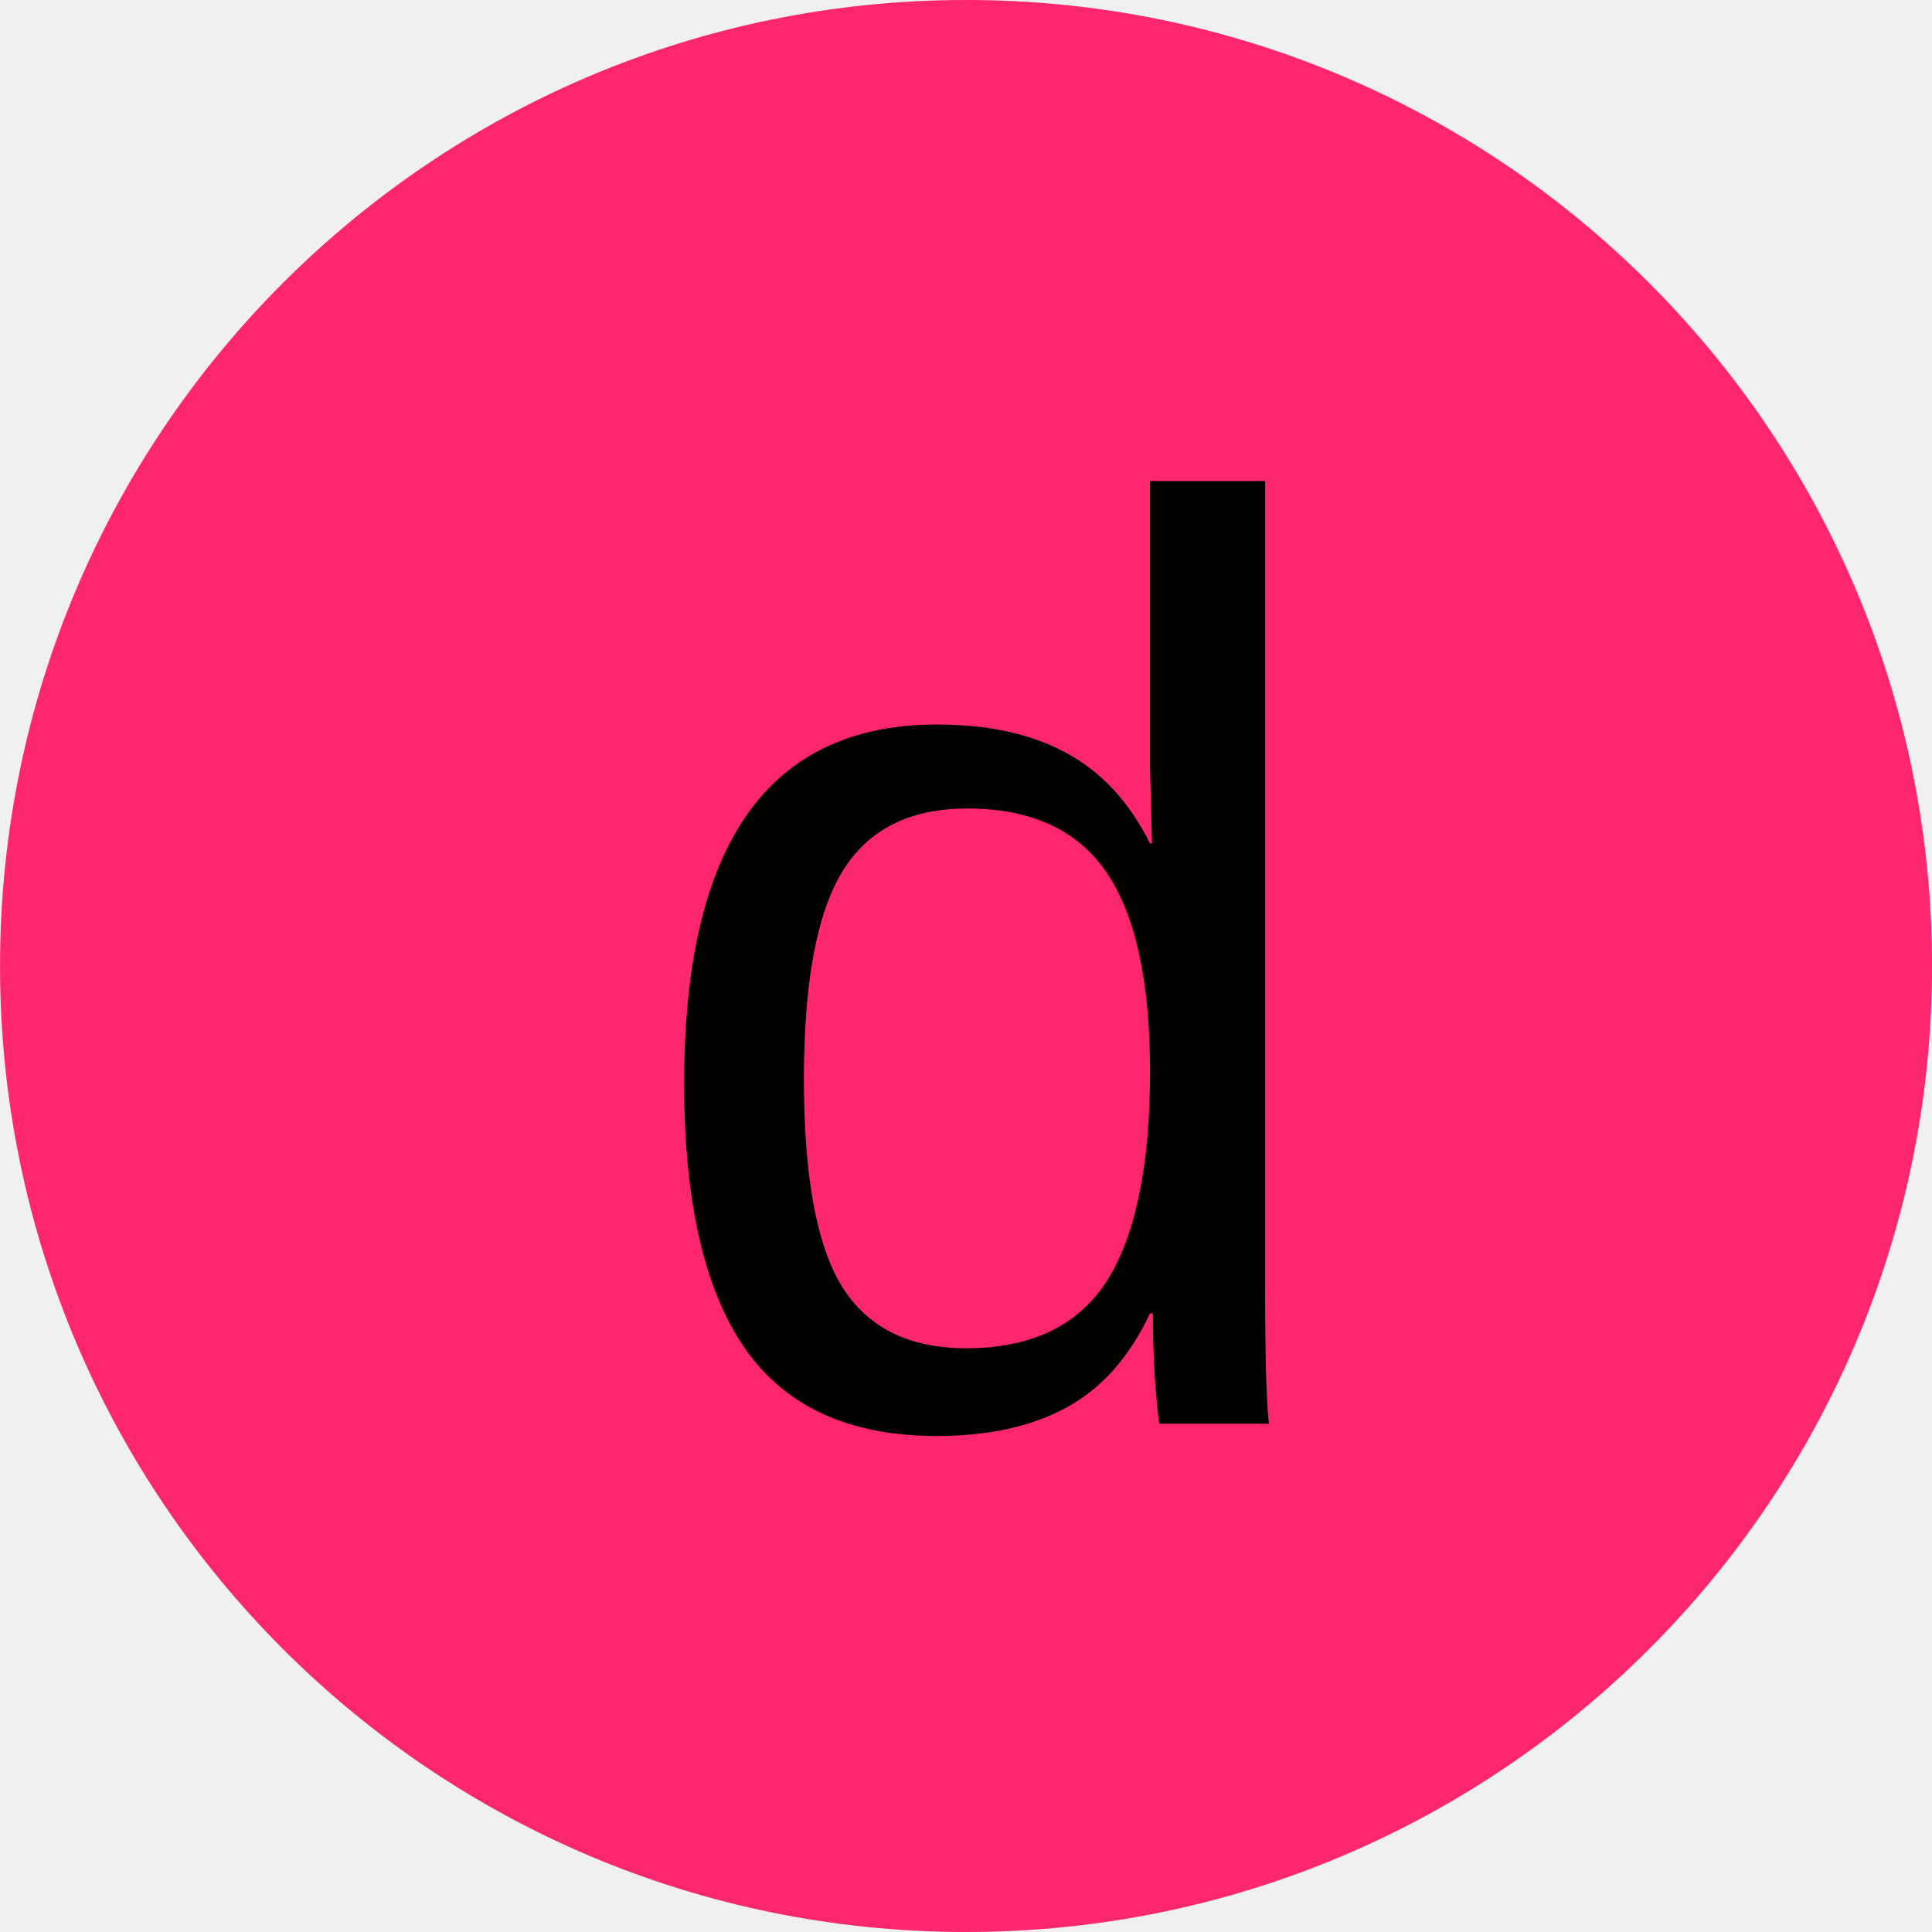
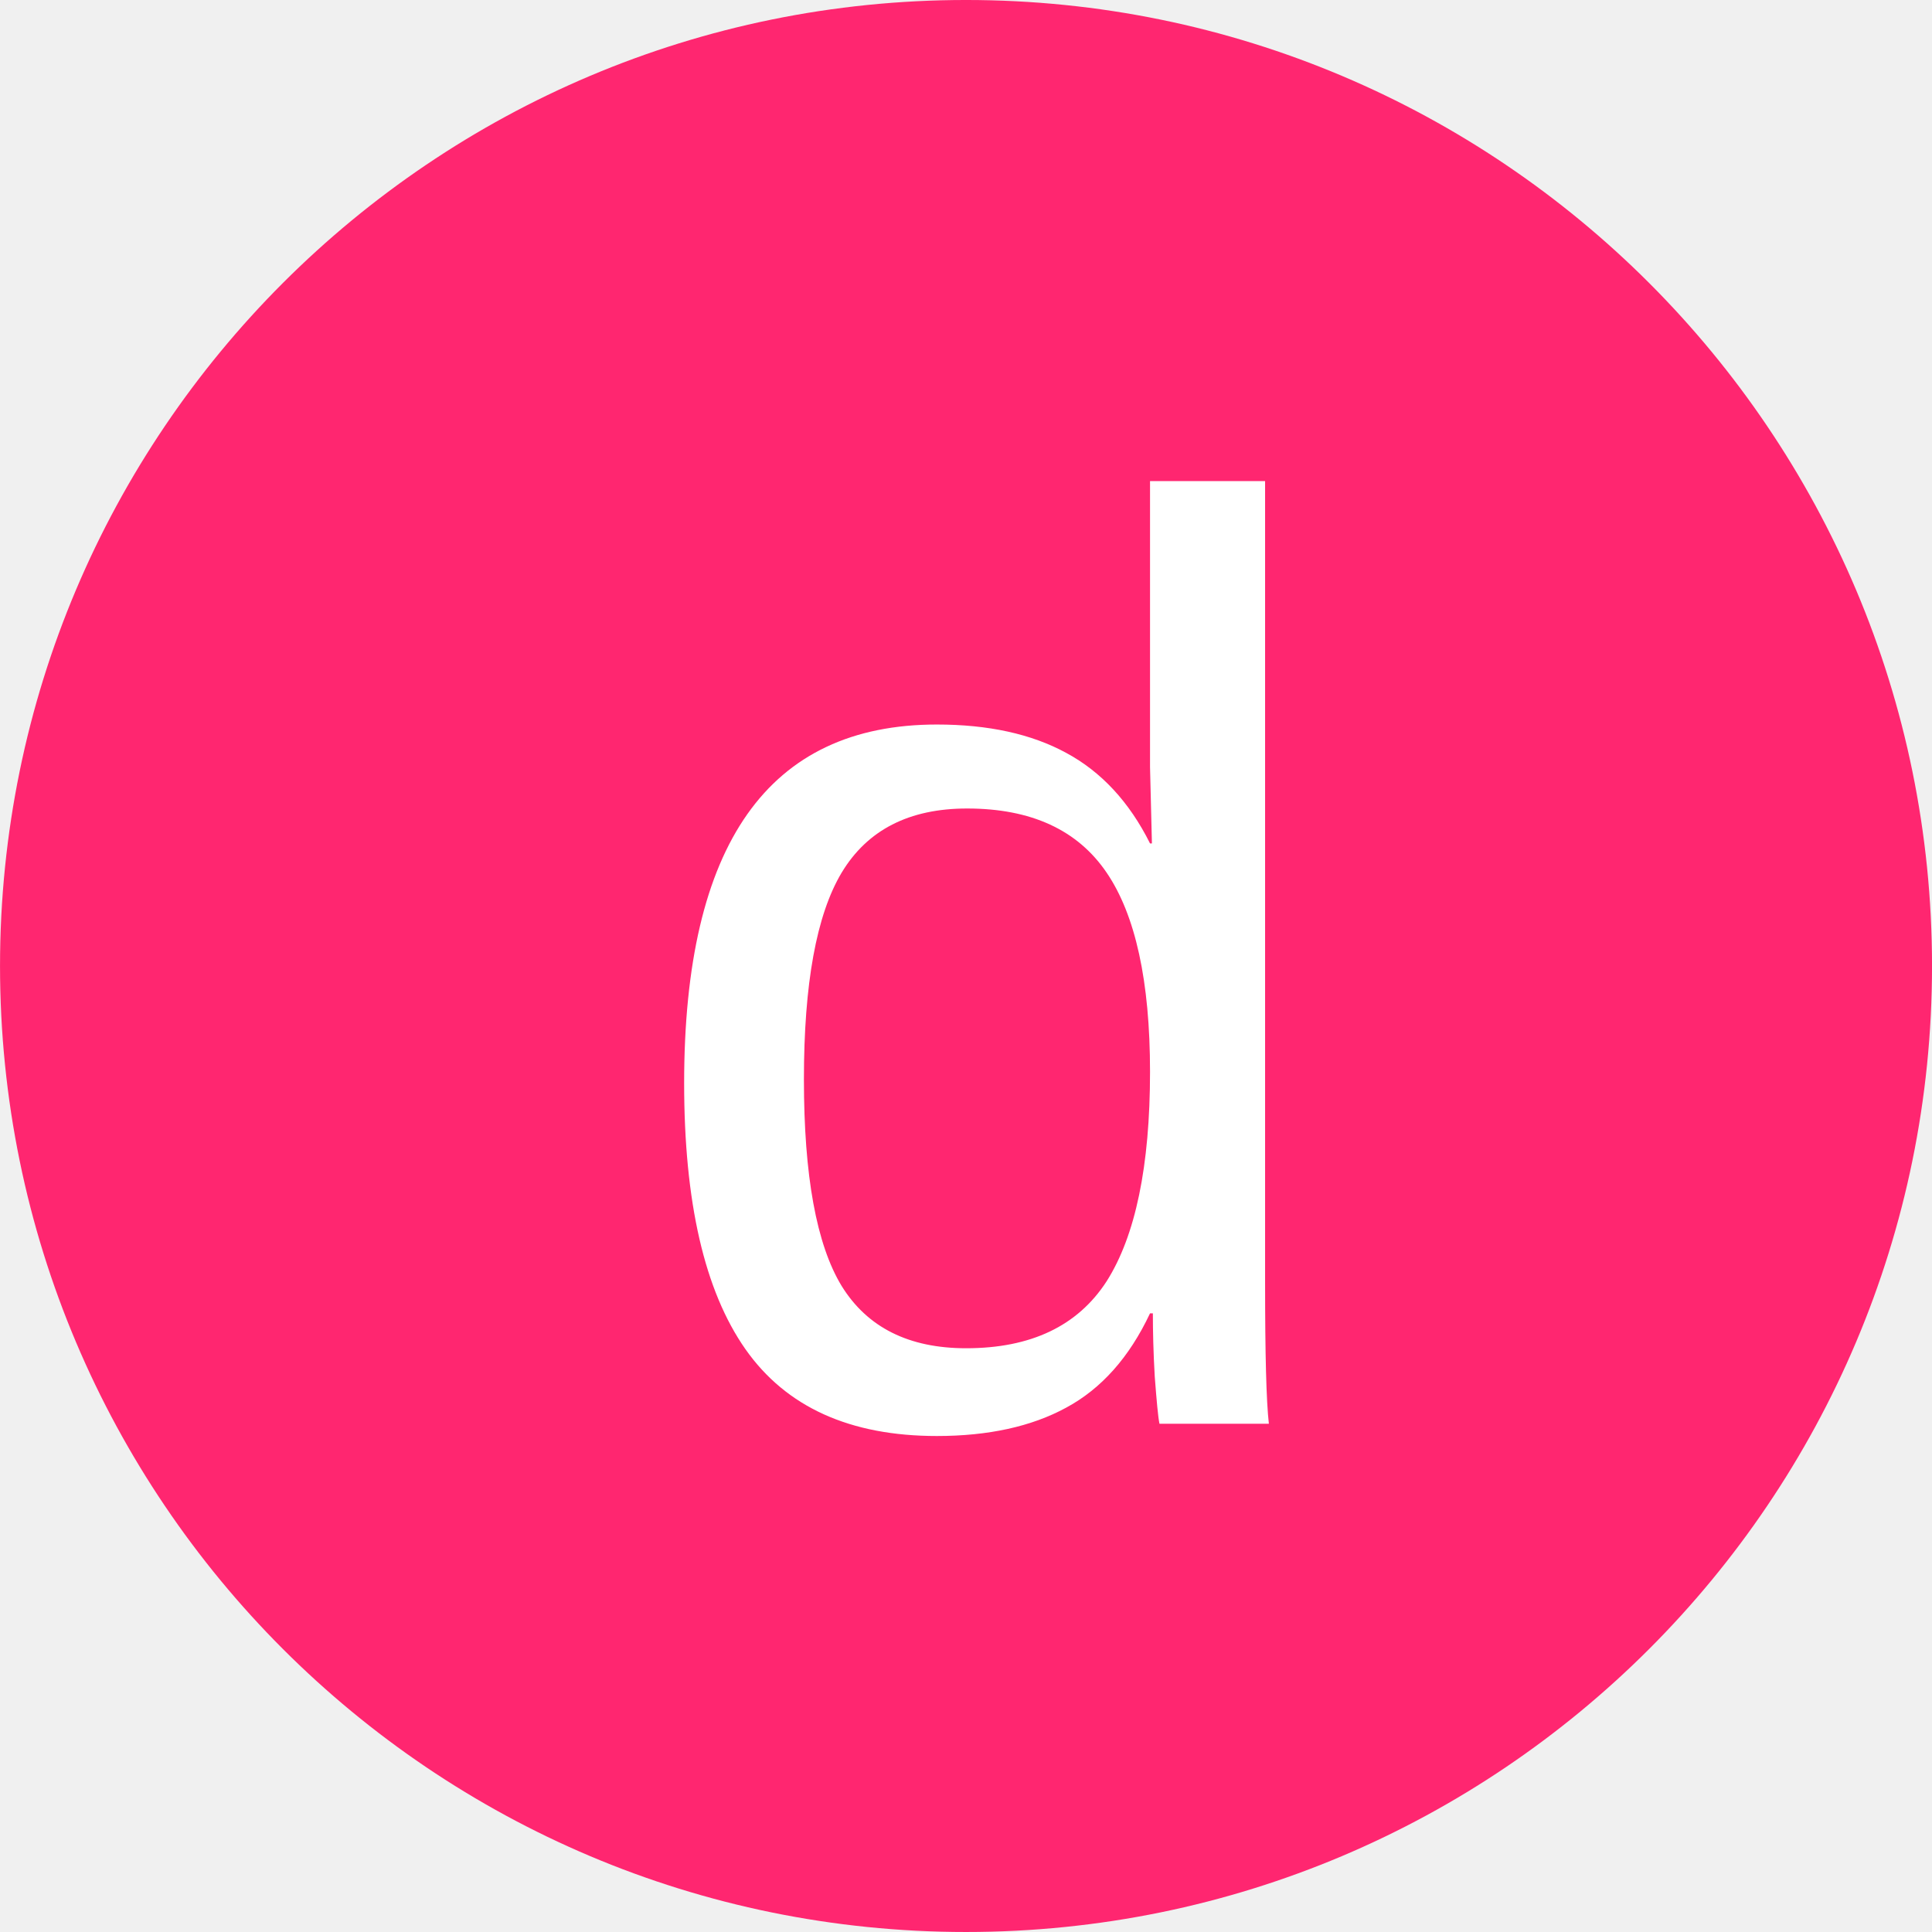
<svg xmlns="http://www.w3.org/2000/svg" width="32mm" height="32mm" viewBox="0 0 32 32" version="1.1" id="svg1542" xml:space="preserve">
  <defs id="defs1539">
    <linearGradient id="swatch8">
      <stop style="stop-color:#ff2670;stop-opacity:1;" offset="0" id="stop8" />
    </linearGradient>
    <rect x="-6.245" y="-117.092" width="504.275" height="70.255" id="rect2071" />
    <marker orient="auto" refY="0" refX="0" id="TriangleOutM-6-3-9-7-9-8-1-4" style="overflow:visible" viewBox="0 0 4.26 4.924" markerWidth="4.26" markerHeight="4.924" preserveAspectRatio="xMidYMid">
      <path id="path1092-96-1-3-93-0-2-7-4" d="M 5.77,0 -2.88,5 V -5 Z" style="fill:#e1147b;fill-opacity:1;fill-rule:evenodd;stroke:#e1147b;stroke-width:1pt;stroke-opacity:1" transform="scale(0.4)" />
    </marker>
    <marker orient="auto" refY="0" refX="0" id="TriangleOutM-6-3-9-7-9-8-1-4-4" style="overflow:visible" viewBox="0 0 4.26 4.924" markerWidth="4.26" markerHeight="4.924" preserveAspectRatio="xMidYMid">
      <path id="path1092-96-1-3-93-0-2-7-4-7" d="M 5.77,0 -2.88,5 V -5 Z" style="fill:#e1147b;fill-opacity:1;fill-rule:evenodd;stroke:#e1147b;stroke-width:1pt;stroke-opacity:1" transform="scale(0.4)" />
    </marker>
    <marker orient="auto" refY="0" refX="0" id="TriangleOutM-6-3-9-7-9-8-1-4-8" style="overflow:visible">
      <path id="path1092-96-1-3-93-0-2-7-4-0" d="M 5.77,0 -2.88,5 V -5 Z" style="fill:#e1147b;fill-opacity:1;fill-rule:evenodd;stroke:#e1147b;stroke-width:1pt;stroke-opacity:1" transform="scale(0.4)" />
    </marker>
    <marker style="overflow:visible" id="TriangleOutM-6-0" refX="0" refY="0" orient="auto">
      <path transform="scale(0.4)" style="fill:#53cbc8;fill-opacity:1;fill-rule:evenodd;stroke:#53cbc8;stroke-width:1pt;stroke-opacity:1" d="M 5.77,0 -2.88,5 V -5 Z" id="path1092-96-8" />
    </marker>
    <marker style="overflow:visible" id="TriangleOutM-6-3-2-7" refX="0" refY="0" orient="auto">
      <path transform="scale(0.4)" style="fill:#53cbc8;fill-opacity:1;fill-rule:evenodd;stroke:#53cbc8;stroke-width:1pt;stroke-opacity:1" d="M 5.77,0 -2.88,5 V -5 Z" id="path1092-96-1-6-4" />
    </marker>
    <marker orient="auto" refY="0" refX="0" id="TriangleOutM-6-3-1" style="overflow:visible">
      <path id="path1092-96-1-9" d="M 5.77,0 -2.88,5 V -5 Z" style="fill:#53cbc8;fill-opacity:1;fill-rule:evenodd;stroke:#53cbc8;stroke-width:1pt;stroke-opacity:1" transform="scale(0.4)" />
    </marker>
    <marker style="overflow:visible" id="TriangleOutM-6-0-2" refX="0" refY="0" orient="auto">
      <path transform="scale(0.4)" style="fill:#53cbc8;fill-opacity:1;fill-rule:evenodd;stroke:#53cbc8;stroke-width:1pt;stroke-opacity:1" d="M 5.77,0 -2.88,5 V -5 Z" id="path1092-96-8-5" />
    </marker>
    <marker style="overflow:visible" id="TriangleOutM-6-3-2-7-1" refX="0" refY="0" orient="auto">
      <path transform="scale(0.4)" style="fill:#53cbc8;fill-opacity:1;fill-rule:evenodd;stroke:#53cbc8;stroke-width:1pt;stroke-opacity:1" d="M 5.77,0 -2.88,5 V -5 Z" id="path1092-96-1-6-4-1" />
    </marker>
    <marker orient="auto" refY="0" refX="0" id="TriangleOutM-6-3-1-2" style="overflow:visible">
      <path id="path1092-96-1-9-0" d="M 5.77,0 -2.88,5 V -5 Z" style="fill:#53cbc8;fill-opacity:1;fill-rule:evenodd;stroke:#53cbc8;stroke-width:1pt;stroke-opacity:1" transform="scale(0.4)" />
    </marker>
    <marker orient="auto" refY="0" refX="0" id="TriangleOutM-6-3-9-7-9-8-1-4-49" style="overflow:visible" viewBox="0 0 4.26 4.924" markerWidth="4.26" markerHeight="4.924" preserveAspectRatio="xMidYMid">
      <path id="path1092-96-1-3-93-0-2-7-4-2" d="M 5.77,0 -2.88,5 V -5 Z" style="fill:#e1147b;fill-opacity:1;fill-rule:evenodd;stroke:#e1147b;stroke-width:1pt;stroke-opacity:1" transform="scale(0.4)" />
    </marker>
    <marker orient="auto" refY="0" refX="0" id="TriangleOutM-6-3-9-7-9-8-1-4-4-2" style="overflow:visible" viewBox="0 0 4.26 4.924" markerWidth="4.26" markerHeight="4.924" preserveAspectRatio="xMidYMid">
      <path id="path1092-96-1-3-93-0-2-7-4-7-7" d="M 5.77,0 -2.88,5 V -5 Z" style="fill:#e1147b;fill-opacity:1;fill-rule:evenodd;stroke:#e1147b;stroke-width:1pt;stroke-opacity:1" transform="scale(0.4)" />
    </marker>
    <marker orient="auto" refY="0" refX="0" id="TriangleOutM-6-3-9-7-9-8-1-4-8-4" style="overflow:visible" viewBox="0 0 4.26 4.924" markerWidth="4.26" markerHeight="4.924" preserveAspectRatio="xMidYMid">
      <path id="path1092-96-1-3-93-0-2-7-4-0-8" d="M 5.77,0 -2.88,5 V -5 Z" style="fill:#e1147b;fill-opacity:1;fill-rule:evenodd;stroke:#e1147b;stroke-width:1pt;stroke-opacity:1" transform="scale(0.4)" />
    </marker>
    <marker orient="auto" refY="0" refX="0" id="TriangleOutM-6-3-9-7-9-8-1-4-8-4-9" style="overflow:visible" viewBox="0 0 4.26 4.924" markerWidth="4.26" markerHeight="4.924" preserveAspectRatio="xMidYMid">
      <path id="path1092-96-1-3-93-0-2-7-4-0-8-9" d="M 5.77,0 -2.88,5 V -5 Z" style="fill:#e1147b;fill-opacity:1;fill-rule:evenodd;stroke:#e1147b;stroke-width:1pt;stroke-opacity:1" transform="scale(0.4)" />
    </marker>
    <marker orient="auto" refY="0" refX="0" style="overflow:visible" viewBox="0 0 4.26 4.924" markerWidth="4.26" markerHeight="4.924" preserveAspectRatio="xMidYMid" id="TriangleOutM-6-3-9-7-9-8-1-4-8-48328">
      <path id="path1092-96-1-3-93-0-2-7-4-0-8-1" d="M 5.77,0 -2.88,5 V -5 Z" style="fill:#ff2670;fill-opacity:1;fill-rule:evenodd;stroke:#000000;stroke-width:1pt;stroke-opacity:1" transform="scale(0.4)" />
    </marker>
    <marker orient="auto" refY="0" refX="0" style="overflow:visible" viewBox="0 0 4.26 4.924" markerWidth="4.26" markerHeight="4.924" preserveAspectRatio="xMidYMid" id="TriangleOutM-6-3-9-7-9-8-1-4-8-483282145">
      <path id="path1092-96-1-3-93-0-2-7-4-0-8-1-1" d="M 5.77,0 -2.88,5 V -5 Z" style="fill:#ff2670;fill-opacity:1;fill-rule:evenodd;stroke:#ff2670;stroke-width:1pt;stroke-opacity:1" transform="scale(0.4)" />
    </marker>
    <marker orient="auto" refY="0" refX="0" style="overflow:visible" id="TriangleOutM-6-3-9-7-9-8-1-4-84870">
      <path id="path1092-96-1-3-93-0-2-7-4-0-1" d="M 5.77,0 -2.88,5 V -5 Z" style="fill:#ff2670;fill-opacity:1;fill-rule:evenodd;stroke:#ff2670;stroke-width:1pt;stroke-opacity:1" transform="scale(0.4)" />
    </marker>
    <marker orient="auto" refY="0" refX="0" style="overflow:visible" viewBox="0 0 4.26 4.924" markerWidth="4.26" markerHeight="4.924" preserveAspectRatio="xMidYMid" id="TriangleOutM-6-3-9-7-9-8-1-4-43804">
      <path id="path1092-96-1-3-93-0-2-7-4-7-1" d="M 5.77,0 -2.88,5 V -5 Z" style="fill:#ff2670;fill-opacity:1;fill-rule:evenodd;stroke:#ff2670;stroke-width:1pt;stroke-opacity:1" transform="scale(0.4)" />
    </marker>
    <marker orient="auto" refY="0" refX="0" style="overflow:visible" viewBox="0 0 4.26 4.924" markerWidth="4.26" markerHeight="4.924" preserveAspectRatio="xMidYMid" id="TriangleOutM-6-3-9-7-9-8-1-4-499713">
      <path id="path1092-96-1-3-93-0-2-7-4-2-1" d="M 5.77,0 -2.88,5 V -5 Z" style="fill:#ff2670;fill-opacity:1;fill-rule:evenodd;stroke:#ff2670;stroke-width:1pt;stroke-opacity:1" transform="scale(0.4)" />
    </marker>
    <marker orient="auto" refY="0" refX="0" style="overflow:visible" viewBox="0 0 4.26 4.924" markerWidth="4.26" markerHeight="4.924" preserveAspectRatio="xMidYMid" id="TriangleOutM-6-3-9-7-9-8-1-4-4-28983">
      <path id="path1092-96-1-3-93-0-2-7-4-7-7-1" d="M 5.77,0 -2.88,5 V -5 Z" style="fill:#ff2670;fill-opacity:1;fill-rule:evenodd;stroke:#ff2670;stroke-width:1pt;stroke-opacity:1" transform="scale(0.4)" />
    </marker>
    <marker orient="auto" refY="0" refX="0" style="overflow:visible" viewBox="0 0 4.26 4.924" markerWidth="4.26" markerHeight="4.924" preserveAspectRatio="xMidYMid" id="TriangleOutM-6-3-9-7-9-8-1-4-8-41829">
      <path id="path1092-96-1-3-93-0-2-7-4-0-8-1-1-1" d="M 5.77,0 -2.88,5 V -5 Z" style="fill:#ff2670;fill-opacity:1;fill-rule:evenodd;stroke:#ff2670;stroke-width:1pt;stroke-opacity:1" transform="scale(0.4)" />
    </marker>
    <marker orient="auto" refY="0" refX="0" style="overflow:visible" viewBox="0 0 4.26 4.924" markerWidth="4.26" markerHeight="4.924" preserveAspectRatio="xMidYMid" id="TriangleOutM-6-3-9-7-9-8-1-4-8-483282145-8">
      <path id="path1092-96-1-3-93-0-2-7-4-0-8-1-1-6" d="M 5.77,0 -2.88,5 V -5 Z" style="fill:#ff2670;fill-opacity:1;fill-rule:evenodd;stroke:#ff2670;stroke-width:1pt;stroke-opacity:1" transform="scale(0.4)" />
    </marker>
  </defs>
  <g id="layer1" transform="translate(-54.02557,-52.06409)">
    <text xml:space="preserve" transform="matrix(0.2645833,0,0,0.2645833,-47.91655,0.4130733)" id="text2069" style="font-size:40px;line-height:1.25;font-family:sans-serif;letter-spacing:0px;white-space:pre;shape-inside:url(#rect2071);display:inline" />
    <circle style="fill:#ff2670;fill-opacity:1;stroke:#ff2670;stroke-width:0;stroke-dasharray:none;stroke-opacity:1" id="path5-3-0-6" cx="70.026" cy="68.064" r="16" />
    <text id="text1188-9-1-5-60-3-1" y="75.625" x="64.468" style="font-style:normal;font-variant:normal;font-weight:normal;font-stretch:normal;font-size:21.528px;line-height:1.25;font-family:Arial;-inkscape-font-specification:'Arial, Normal';font-variant-ligatures:normal;font-variant-caps:normal;font-variant-numeric:normal;font-variant-east-asian:normal;fill:#ff2670;fill-opacity:1;stroke:#ff2670;stroke-width:0.897;stroke-opacity:1" xml:space="preserve" transform="scale(0.9997263,1.000274)">
-       <tspan style="font-style:normal;font-variant:normal;font-weight:normal;font-stretch:normal;font-size:21.528px;font-family:Arial;-inkscape-font-specification:'Arial, Normal';font-variant-ligatures:normal;font-variant-caps:normal;font-variant-numeric:normal;font-variant-east-asian:normal;fill:#000000;fill-opacity:1;stroke:none;stroke-width:0.897;stroke-opacity:1" y="75.625" x="64.468" id="tspan3453-5-4-0-4">d</tspan>
+       <tspan style="font-style:normal;font-variant:normal;font-weight:normal;font-stretch:normal;font-size:21.528px;font-family:Arial;-inkscape-font-specification:'Arial, Normal';font-variant-ligatures:normal;font-variant-caps:normal;font-variant-numeric:normal;font-variant-east-asian:normal;fill:#ffffff;fill-opacity:1;stroke:none;stroke-width:0.897;stroke-opacity:1" y="75.625" x="64.468" id="tspan3453-5-4-0-4">d</tspan>
    </text>
  </g>
</svg>
